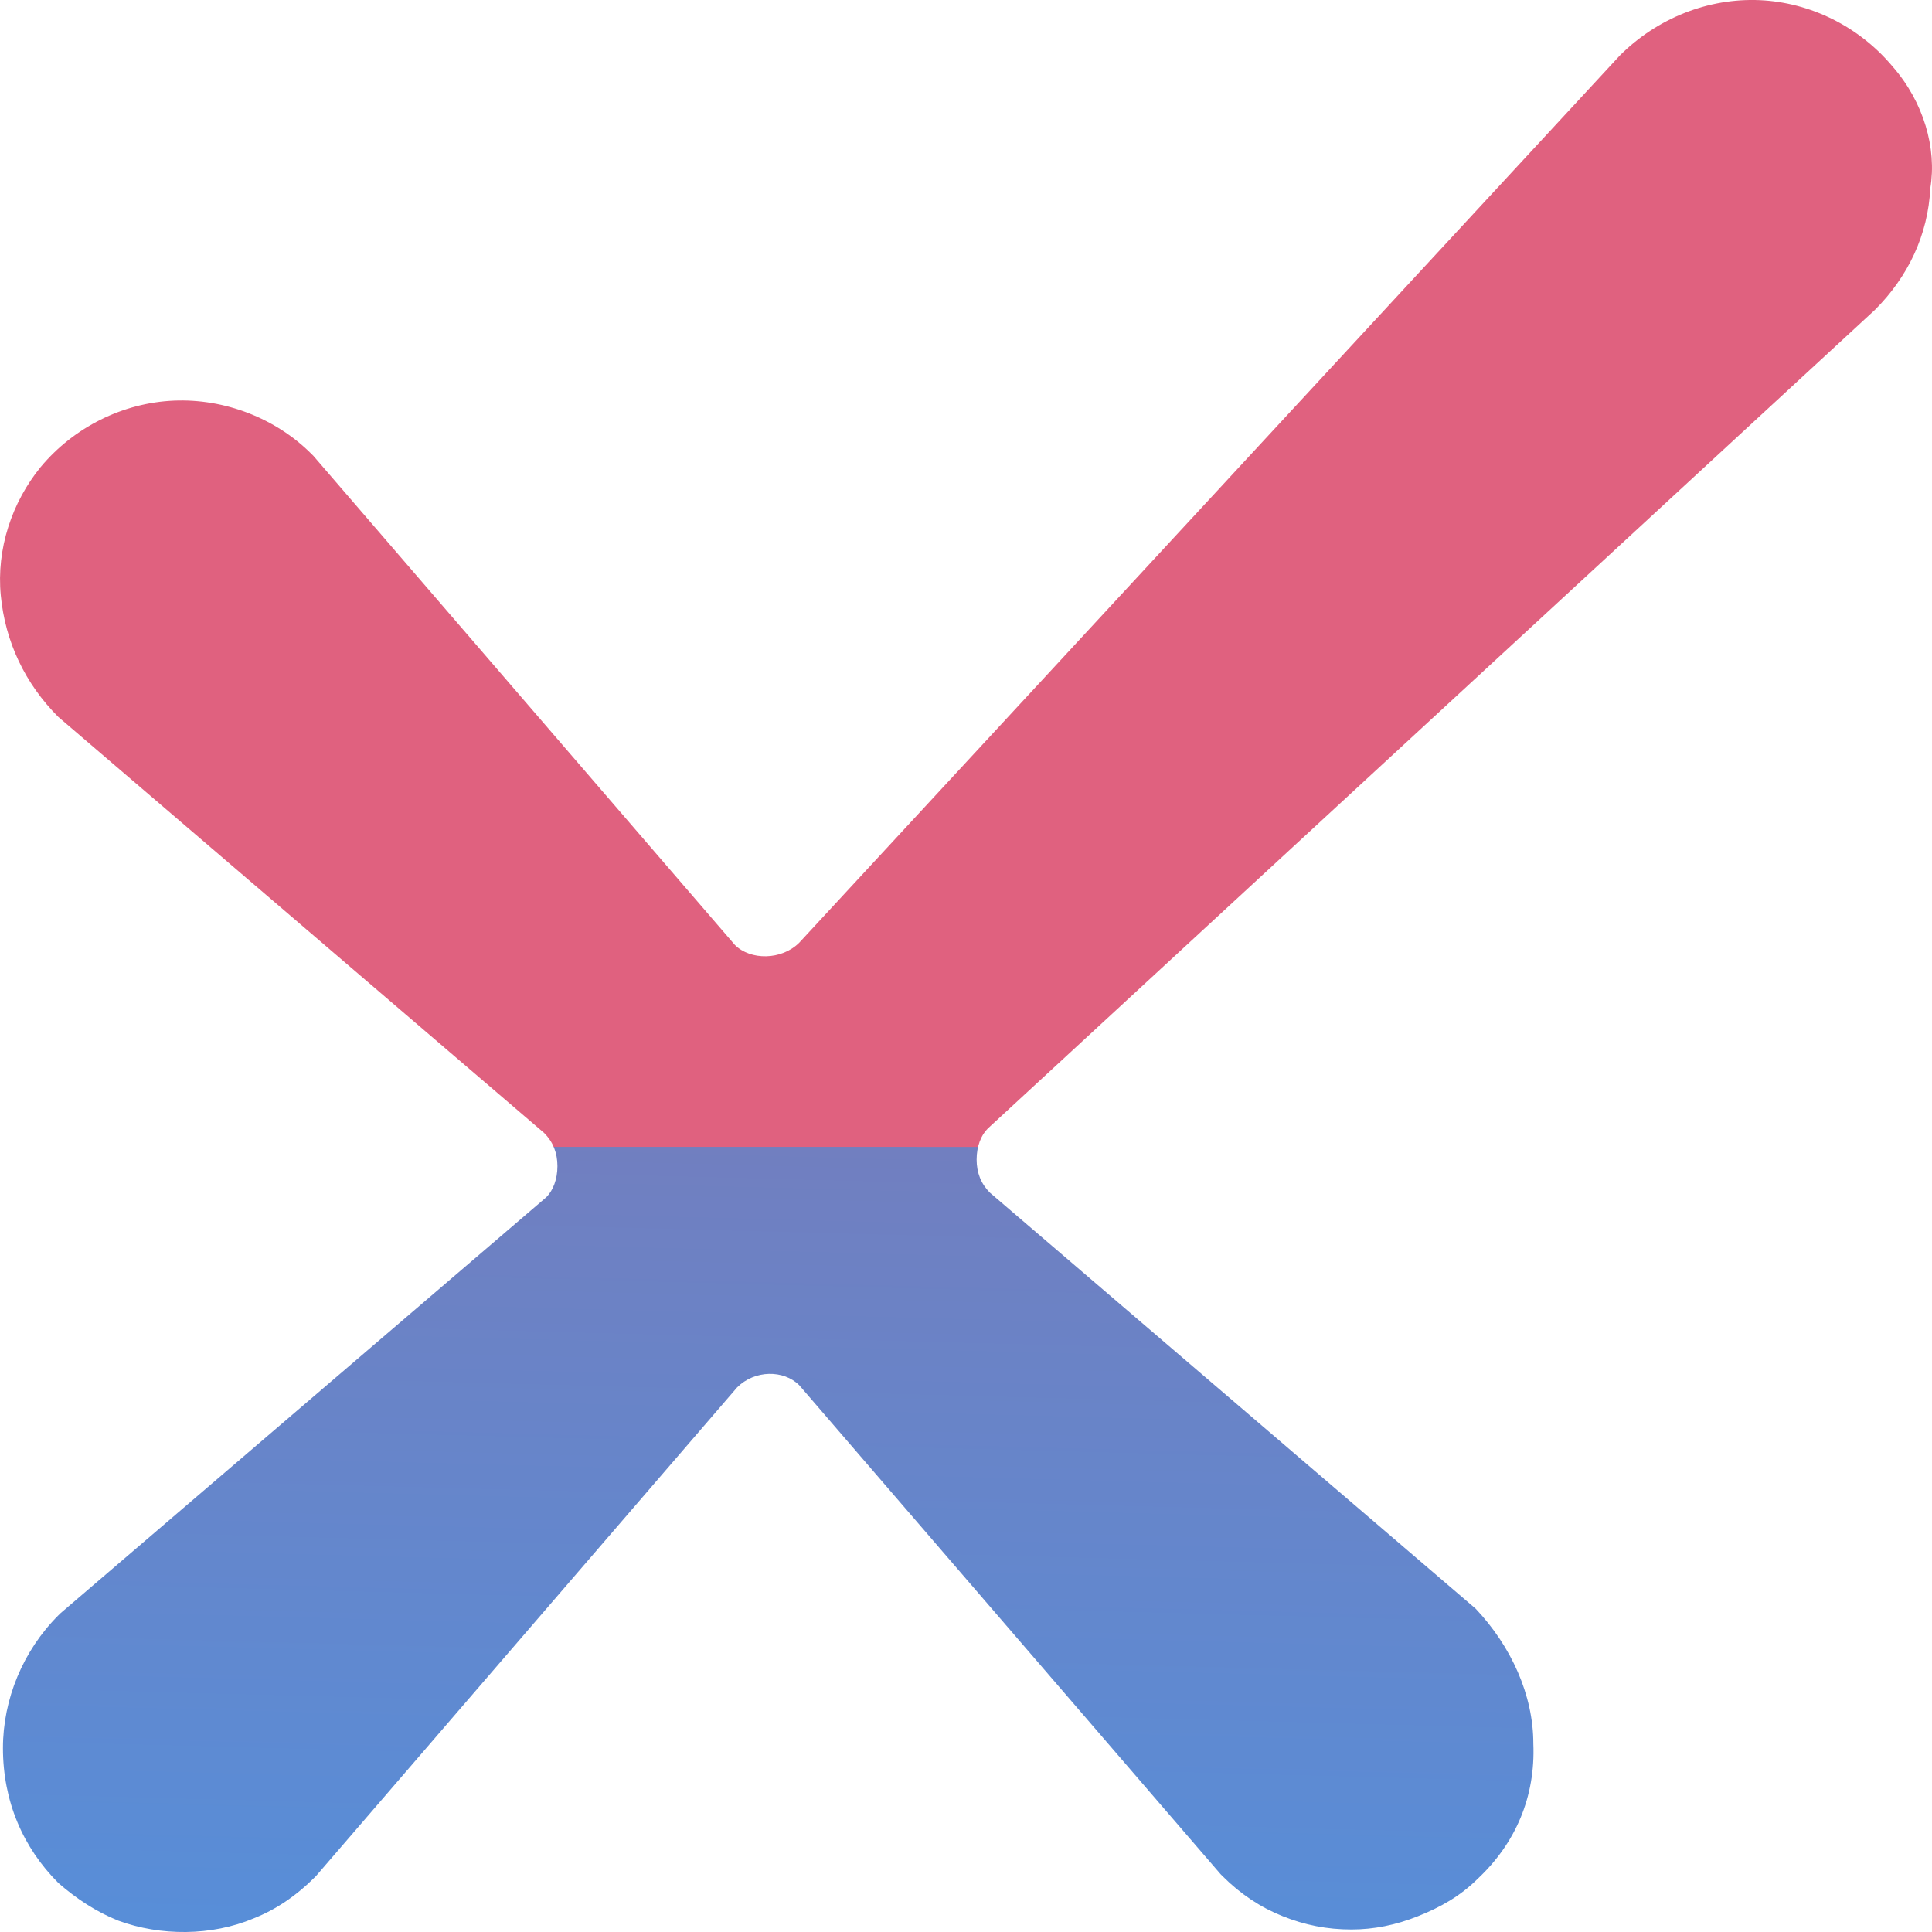
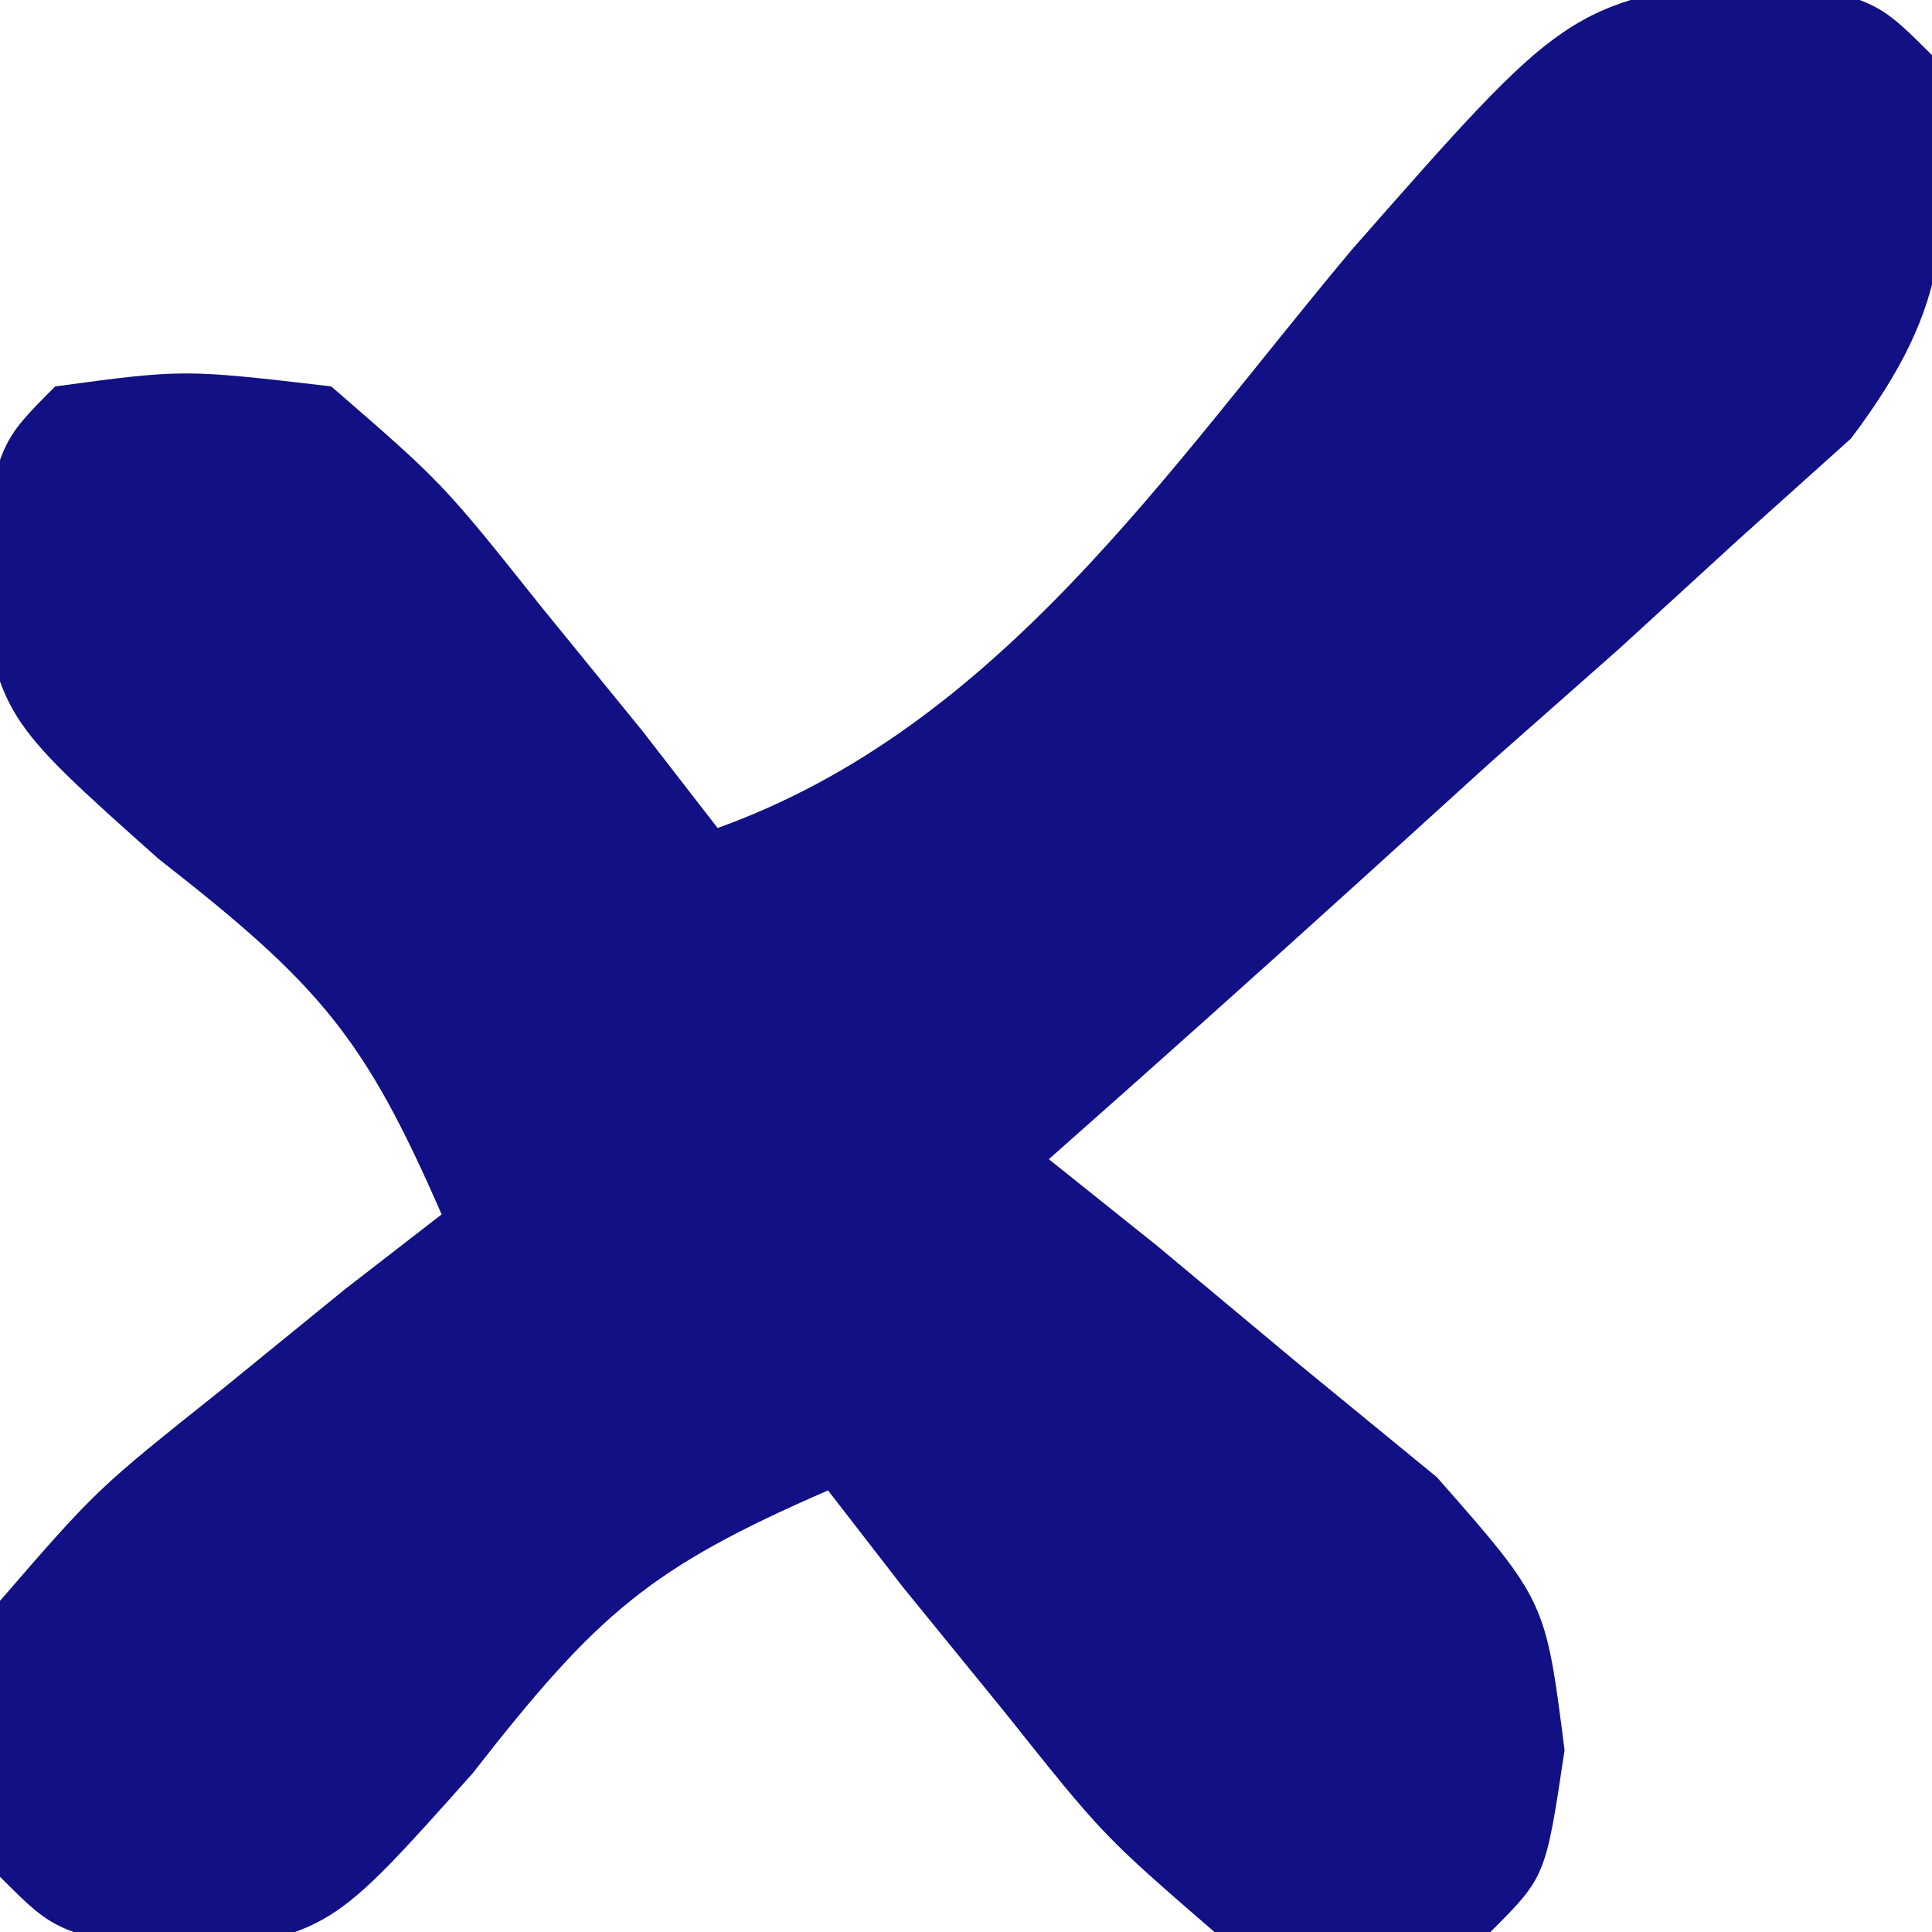
- <svg xmlns="http://www.w3.org/2000/svg" width="40" height="40" viewBox="0 0 40 40" fill="none">
-   <mask id="mask0_4370_11172" style="mask-type:alpha" maskUnits="userSpaceOnUse" x="0" y="0" width="40" height="40">
-     <path d="M39.185 1.378C38.496 0.553 37.486 0.049 36.43 0.003C35.373 -0.042 34.317 0.37 33.537 1.149L16.547 19.518C16.179 19.884 15.536 19.884 15.215 19.564L6.49 9.44L6.444 9.394C5.71 8.661 4.653 8.249 3.597 8.295C2.541 8.341 1.531 8.844 0.842 9.669C0.245 10.402 -0.076 11.364 0.016 12.326C0.107 13.288 0.521 14.158 1.209 14.845L11.266 23.457C11.449 23.64 11.541 23.869 11.541 24.144C11.541 24.419 11.449 24.648 11.312 24.786L1.255 33.398L1.209 33.443C0.475 34.176 0.061 35.184 0.061 36.192C0.061 37.291 0.475 38.253 1.209 38.986C1.577 39.307 1.99 39.582 2.449 39.765C3.322 40.086 4.378 40.086 5.25 39.719C5.71 39.536 6.123 39.261 6.536 38.849L15.261 28.725C15.628 28.359 16.225 28.359 16.547 28.679L25.271 38.803L25.317 38.849C25.684 39.215 26.098 39.49 26.557 39.673C27.016 39.857 27.475 39.948 27.98 39.948C28.44 39.948 28.899 39.857 29.358 39.673C29.817 39.49 30.23 39.261 30.598 38.895C31.378 38.162 31.792 37.2 31.746 36.1C31.746 35.093 31.287 34.085 30.552 33.306L20.496 24.694C20.312 24.511 20.22 24.282 20.22 24.007C20.22 23.732 20.312 23.503 20.45 23.366L38.817 6.417C39.506 5.729 39.919 4.859 39.965 3.897C40.103 3.073 39.828 2.111 39.185 1.378Z" fill="#231F20" />
-   </mask>
-   <g mask="url(#mask0_4370_11172)">
-     <path d="M2.168 23.845H48.495L45.533 -11.464L2.664 -3.401L-4.364 7.816L2.168 23.845Z" fill="#E0617F" />
-     <path d="M0.839 43.356L32.527 40.473L29.907 23.746L2.615 23.745L-4.372 37.12L0.839 43.356Z" fill="url(#paint0_linear_4370_11172)" />
-   </g>
-   <defs>
-     <linearGradient id="paint0_linear_4370_11172" x1="23.188" y1="18.562" x2="22.202" y2="55.823" gradientUnits="userSpaceOnUse">
-       <stop stop-color="#797AB8" />
-       <stop offset="1" stop-color="#409CEF" />
-     </linearGradient>
-   </defs>
+ <svg xmlns="http://www.w3.org/2000/svg" version="1.1" width="35" height="35">
+   <path d="M0 0 C2.184 0.461 2.184 0.461 3.184 1.461 C3.55 4.489 3.581 5.934 1.715 8.406 C0.709 9.309 0.709 9.309 -0.316 10.23 C-1.399 11.221 -1.399 11.221 -2.504 12.232 C-3.267 12.906 -4.03 13.579 -4.816 14.273 C-5.58 14.966 -6.343 15.659 -7.129 16.373 C-9.014 18.082 -10.91 19.776 -12.816 21.461 C-11.842 22.24 -11.842 22.24 -10.848 23.035 C-10.012 23.733 -9.177 24.43 -8.316 25.148 C-7.481 25.833 -6.646 26.517 -5.785 27.223 C-3.816 29.461 -3.816 29.461 -3.473 32.168 C-3.816 34.461 -3.816 34.461 -4.816 35.461 C-7.141 35.773 -7.141 35.773 -9.816 35.461 C-11.836 33.711 -11.836 33.711 -13.629 31.461 C-14.233 30.718 -14.838 29.976 -15.461 29.211 C-15.908 28.633 -16.356 28.056 -16.816 27.461 C-20.029 28.86 -20.979 29.669 -23.254 32.586 C-25.816 35.461 -25.816 35.461 -28.566 35.898 C-30.816 35.461 -30.816 35.461 -31.816 34.461 C-32.129 32.137 -32.129 32.137 -31.816 29.461 C-30.066 27.441 -30.066 27.441 -27.816 25.648 C-27.074 25.044 -26.331 24.439 -25.566 23.816 C-24.989 23.369 -24.411 22.922 -23.816 22.461 C-25.215 19.249 -26.025 18.298 -28.941 16.023 C-31.816 13.461 -31.816 13.461 -32.254 10.711 C-31.816 8.461 -31.816 8.461 -30.816 7.461 C-28.492 7.148 -28.492 7.148 -25.816 7.461 C-23.797 9.211 -23.797 9.211 -22.004 11.461 C-21.399 12.203 -20.795 12.946 -20.172 13.711 C-19.725 14.288 -19.277 14.866 -18.816 15.461 C-13.725 13.63 -10.693 8.999 -7.326 4.984 C-3.443 0.564 -3.443 0.564 0 0 Z " fill="#111084" transform="translate(31.81641,-0.4609375)" />
</svg>
